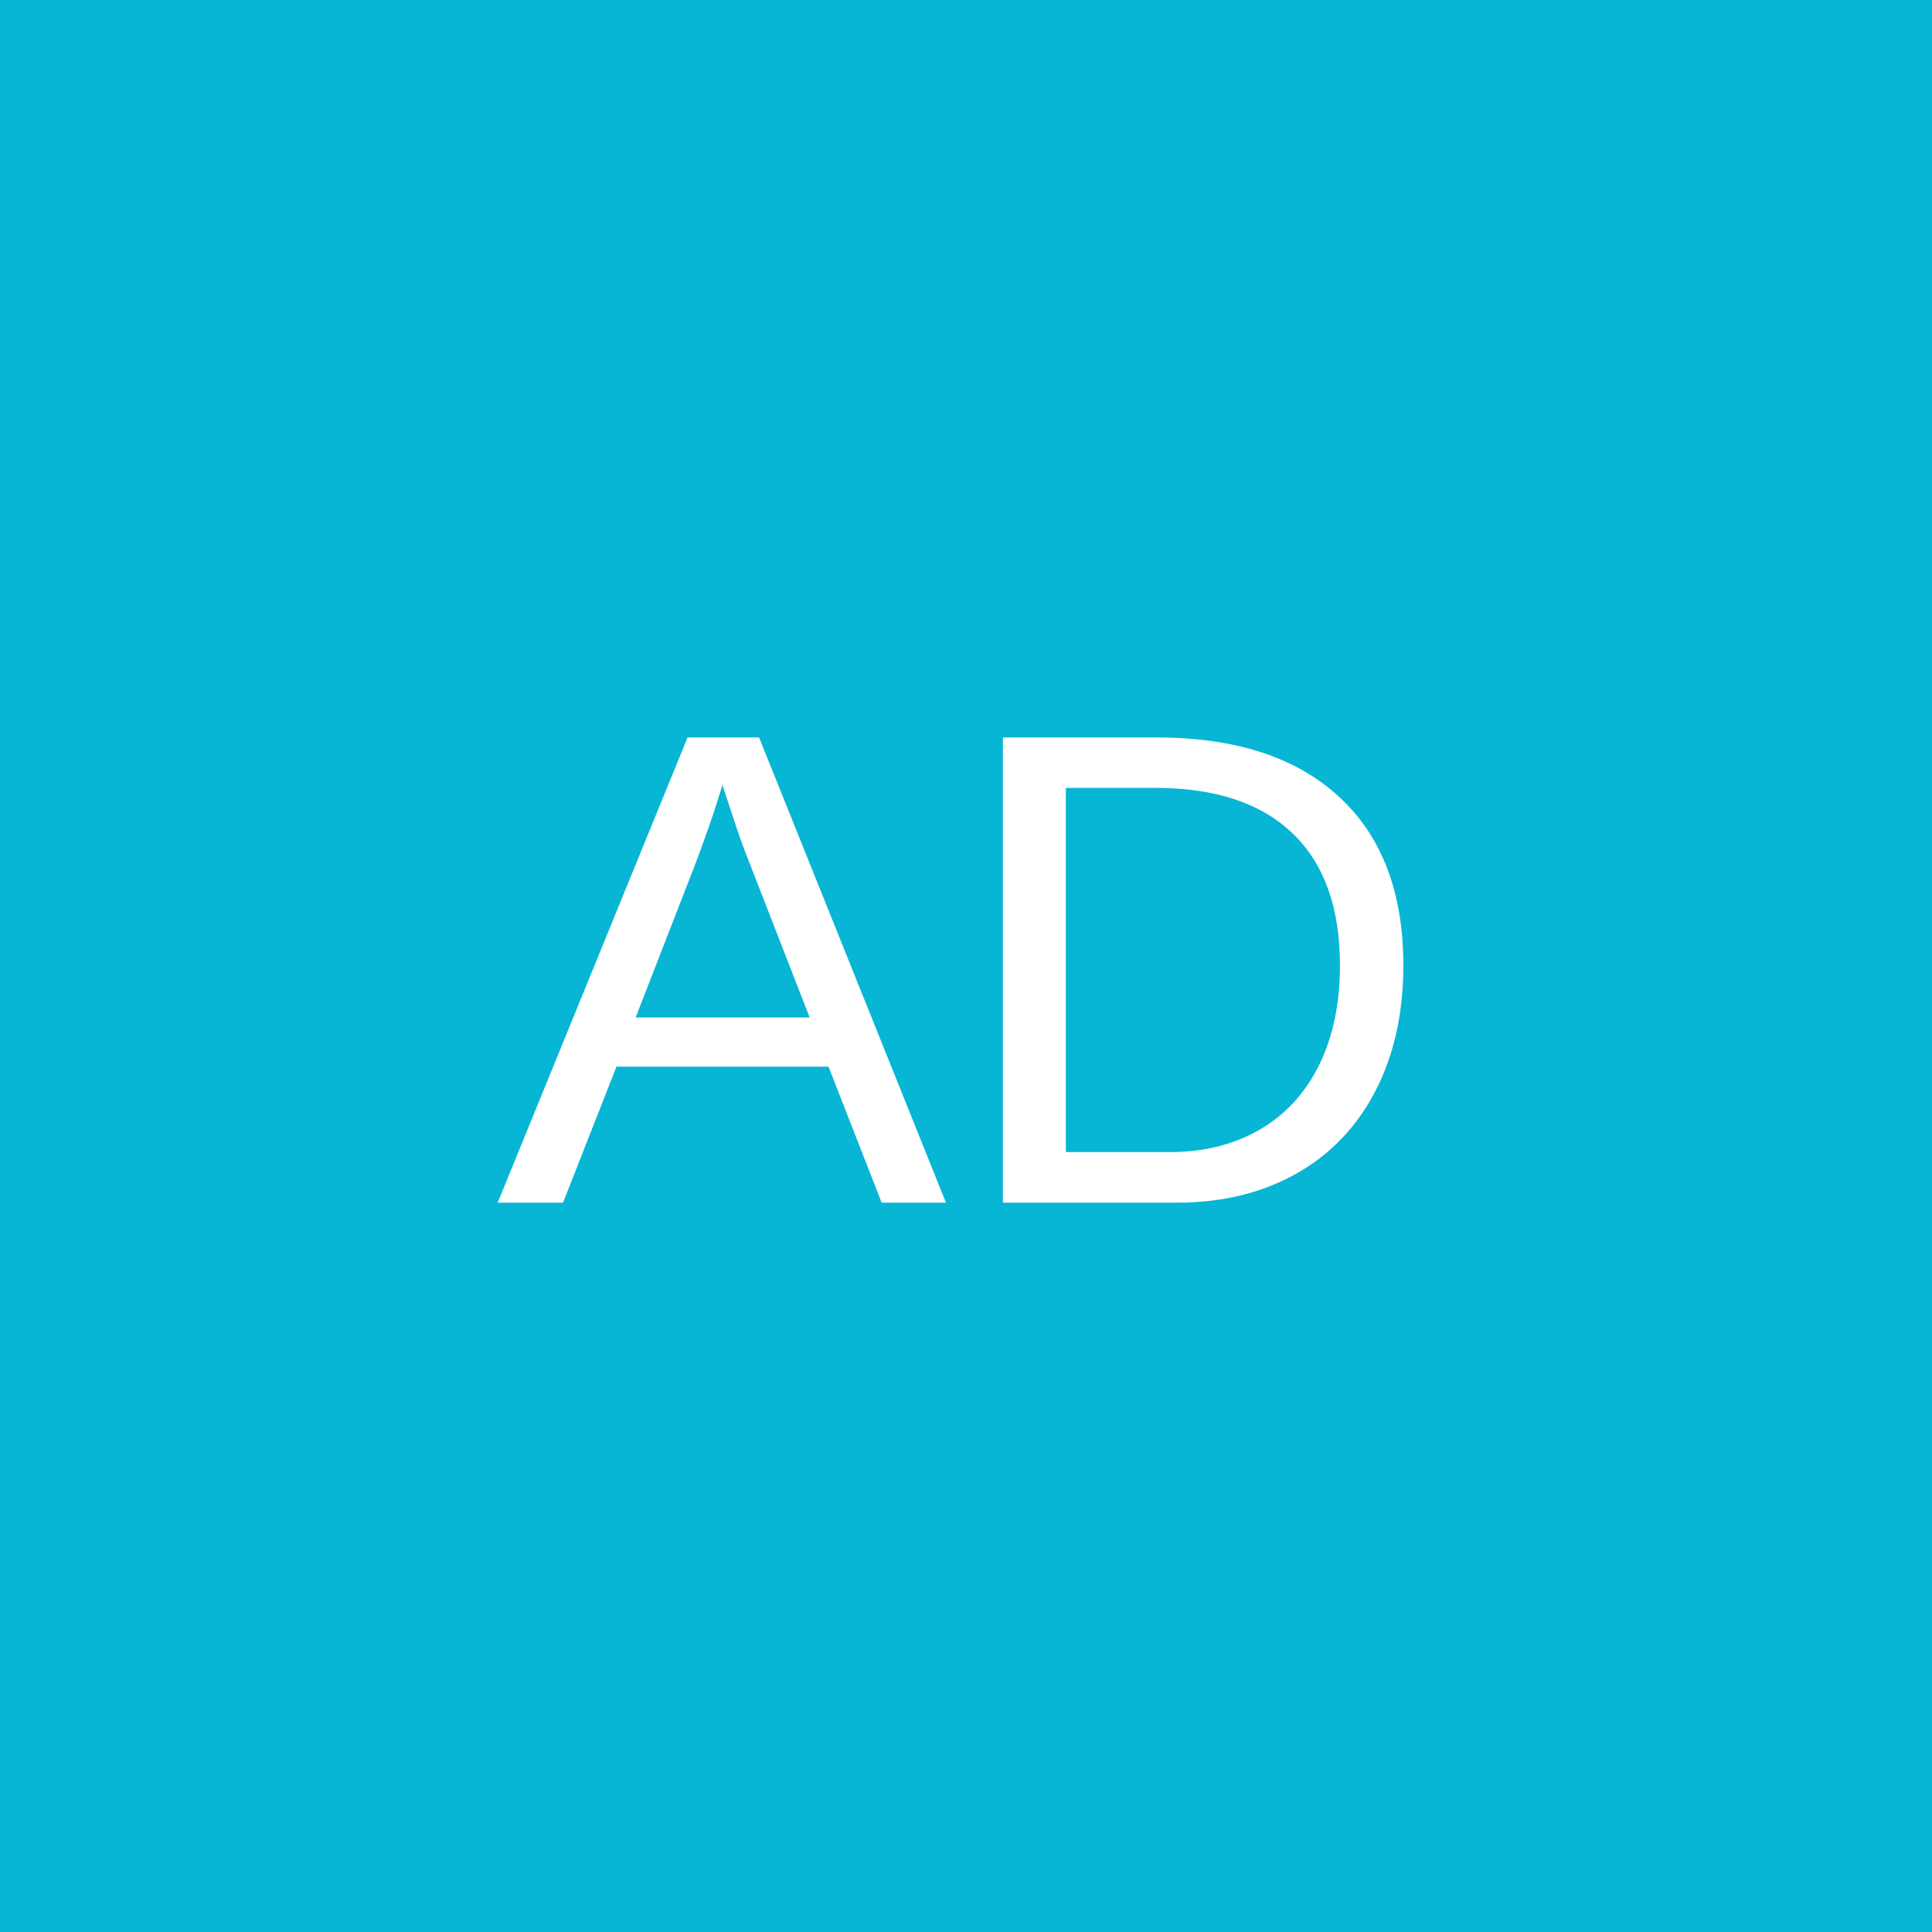
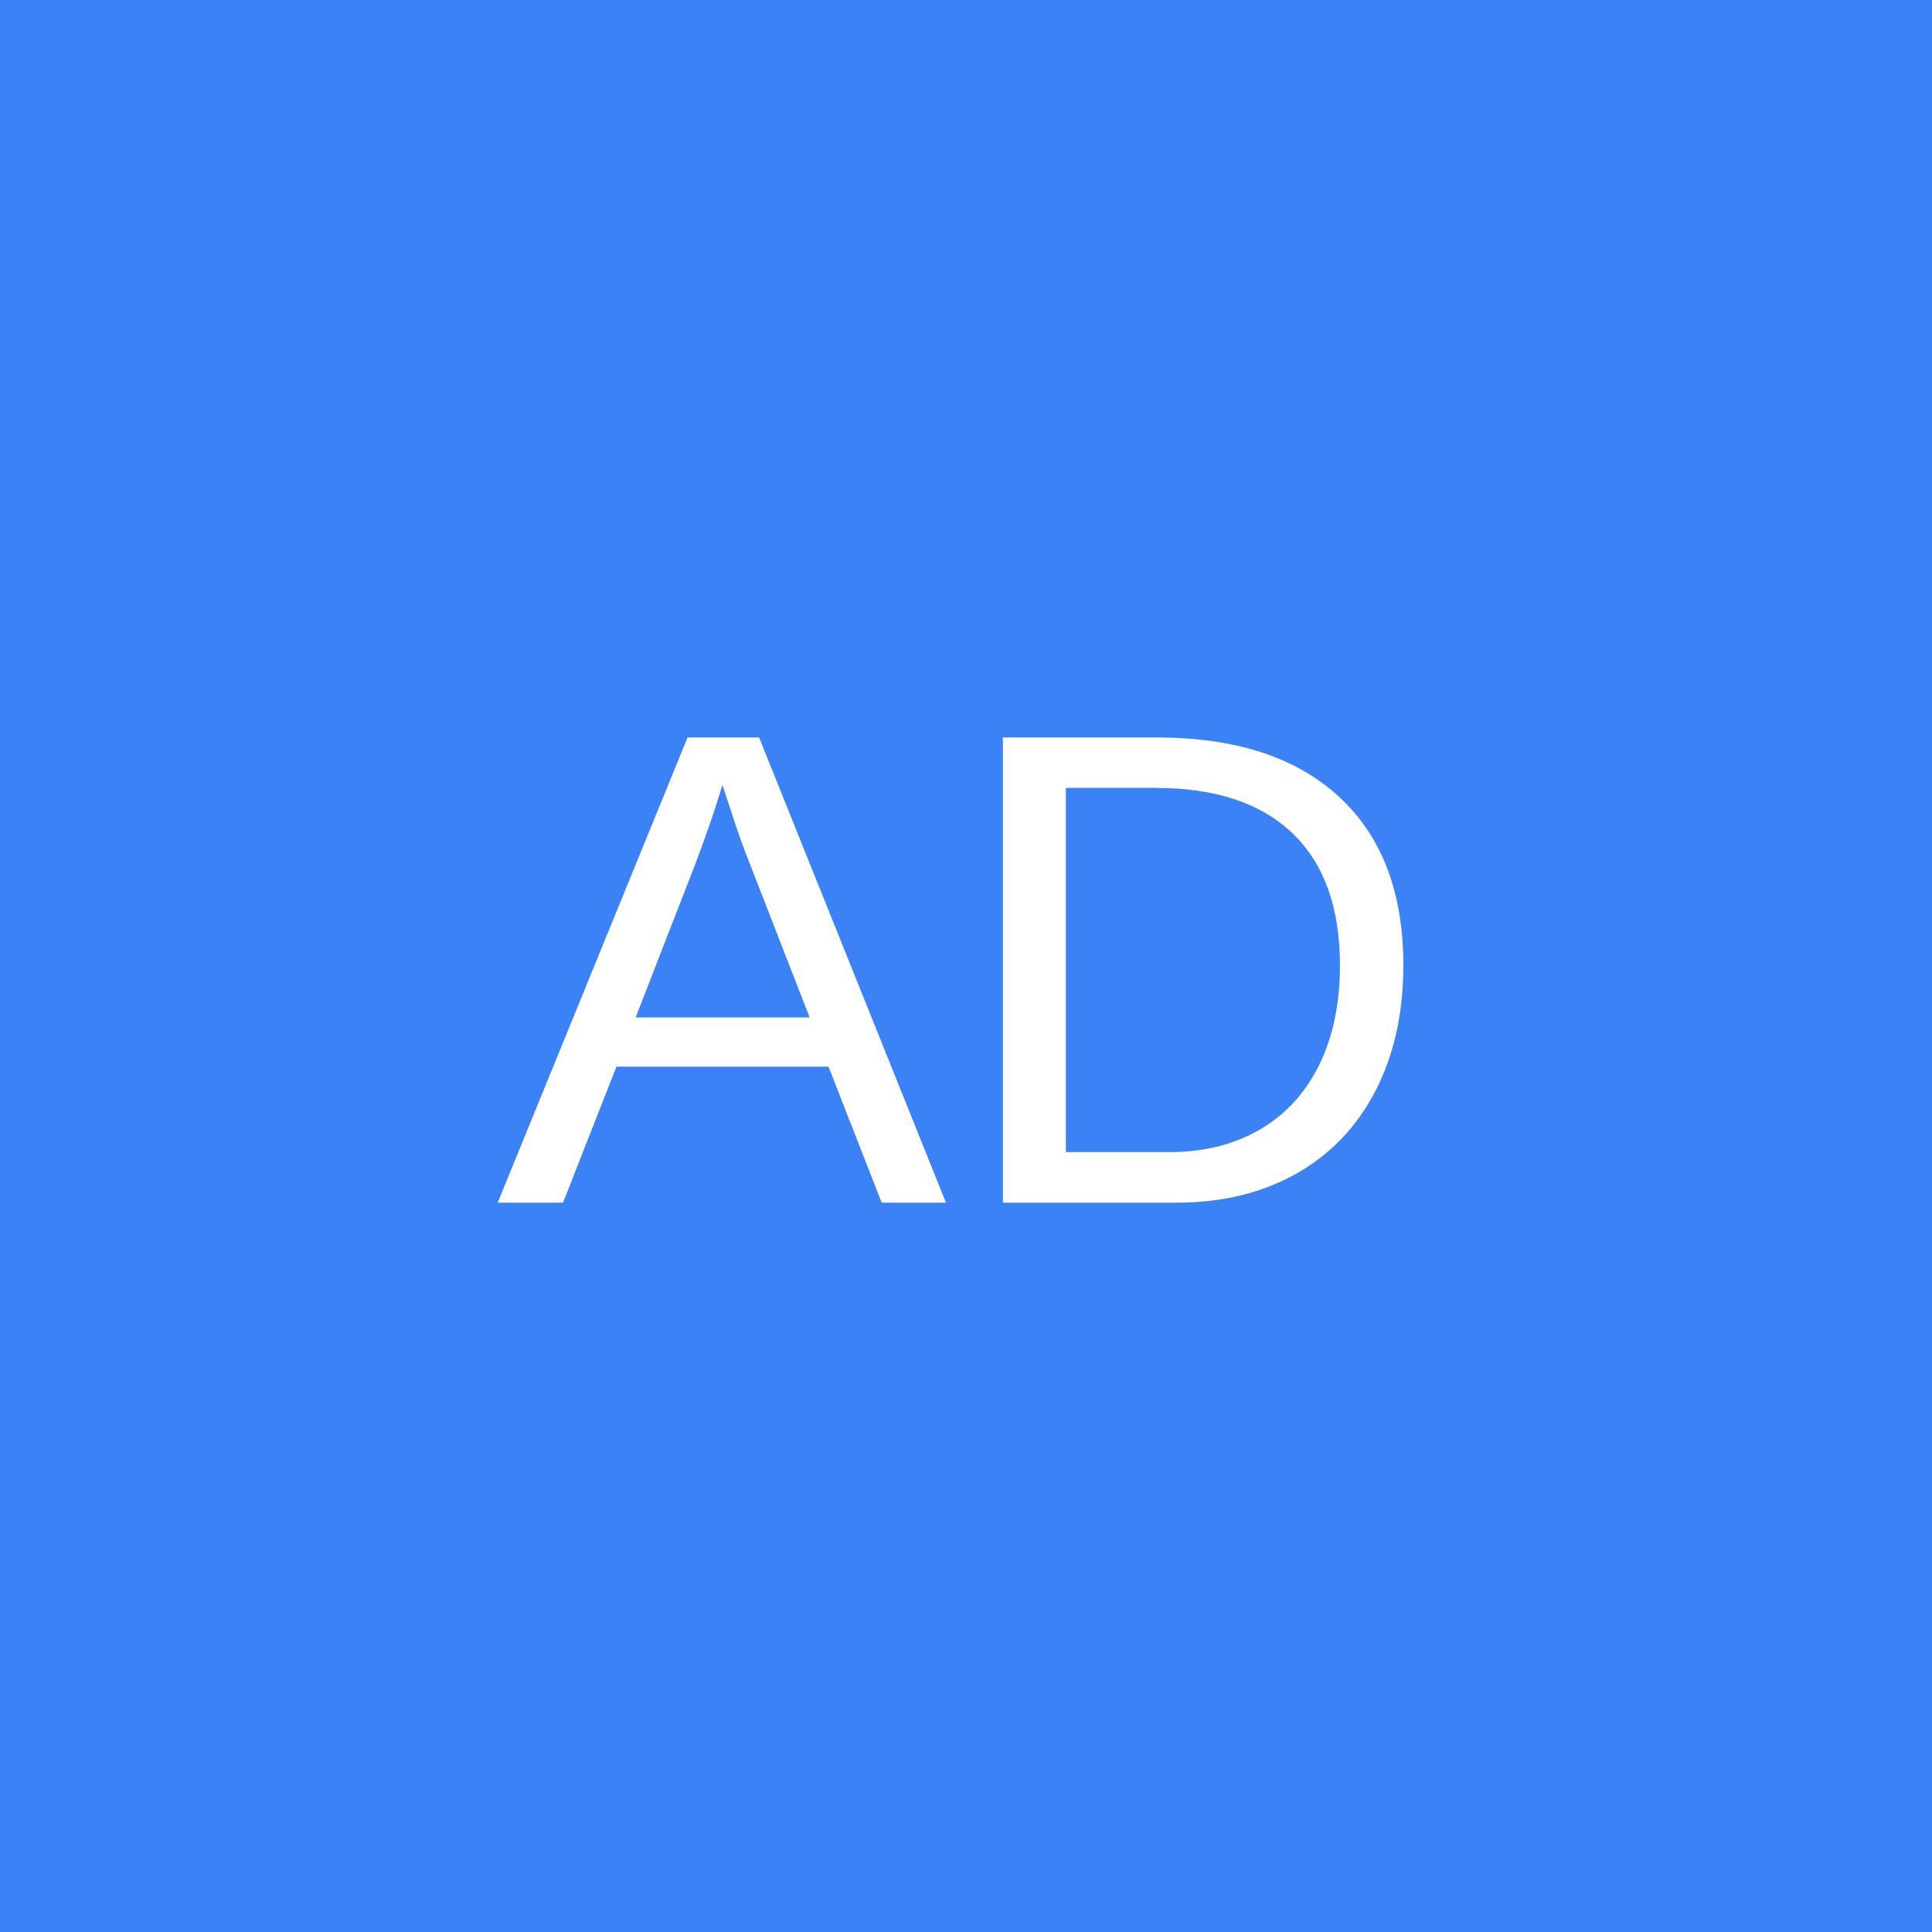
<svg xmlns="http://www.w3.org/2000/svg" width="200" height="200" viewBox="0 0 200 200">
-   <rect width="200" height="200" fill="#06b6d4" />
+   <rect width="200" height="200" fill="#3b82f6" />
  <text x="50%" y="50%" font-family="Arial, Helvetica, sans-serif" font-size="70" fill="#ffffff" text-anchor="middle" dy=".35em">AD</text>
</svg>
